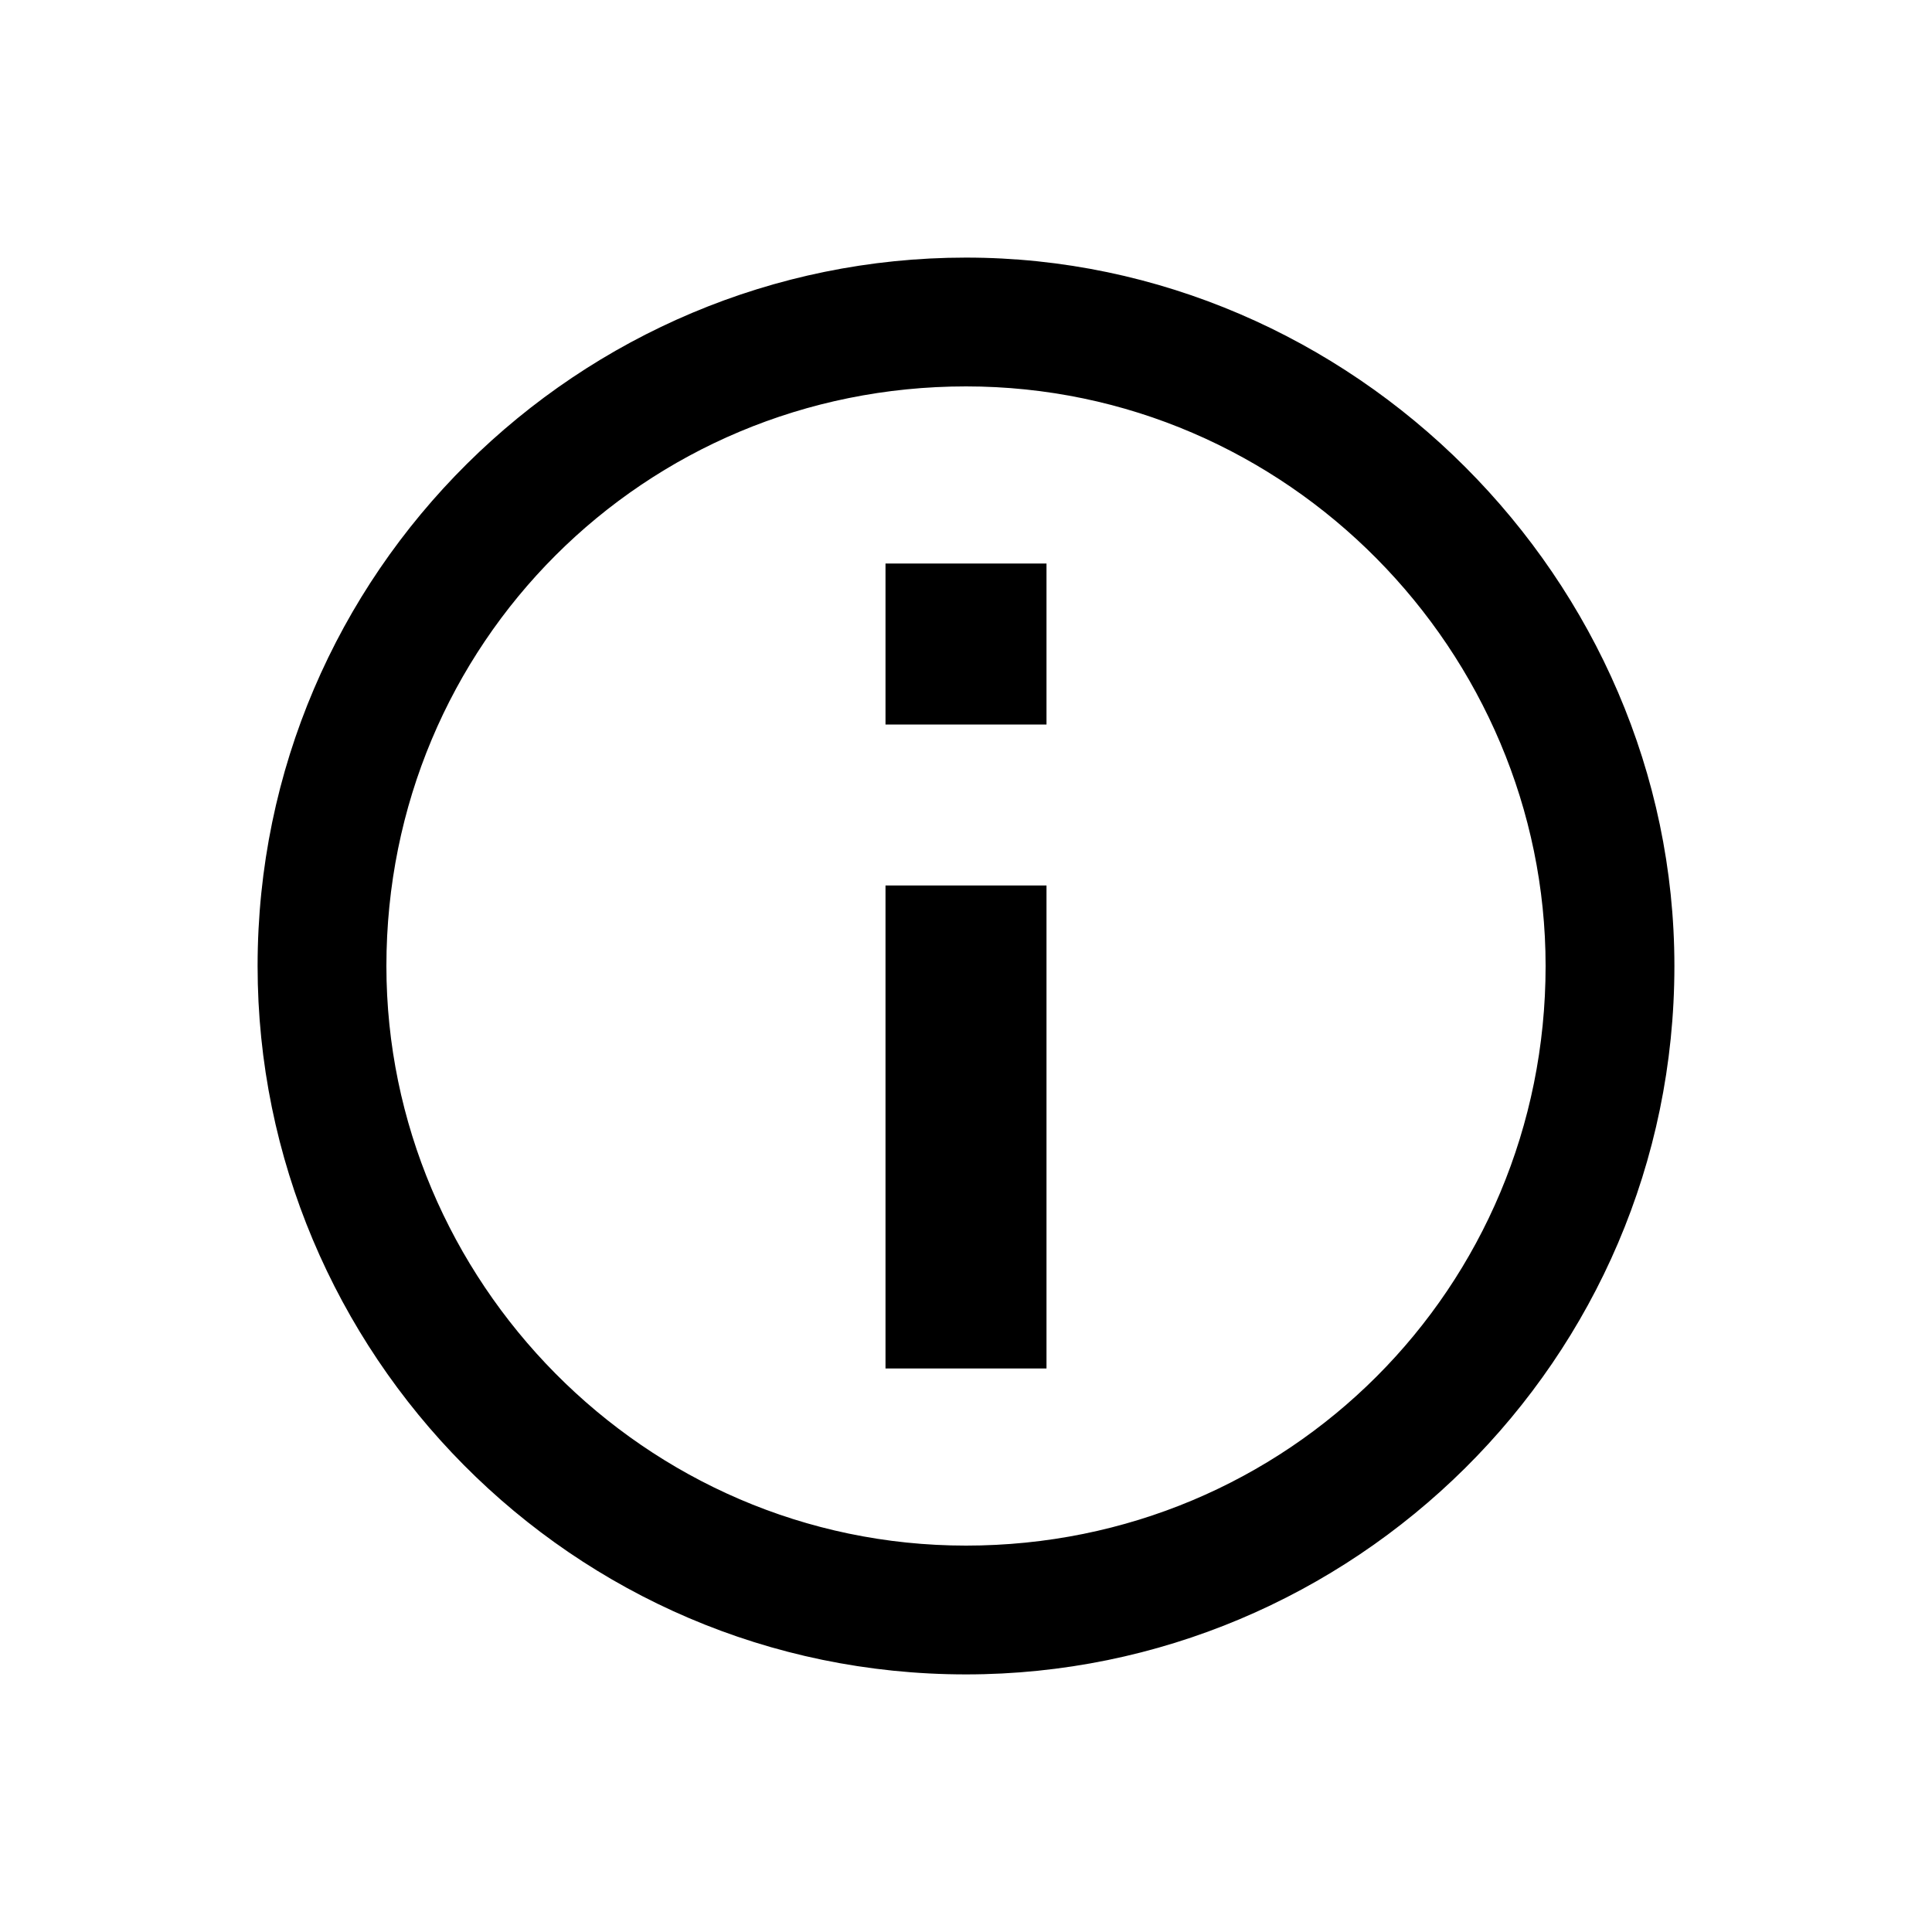
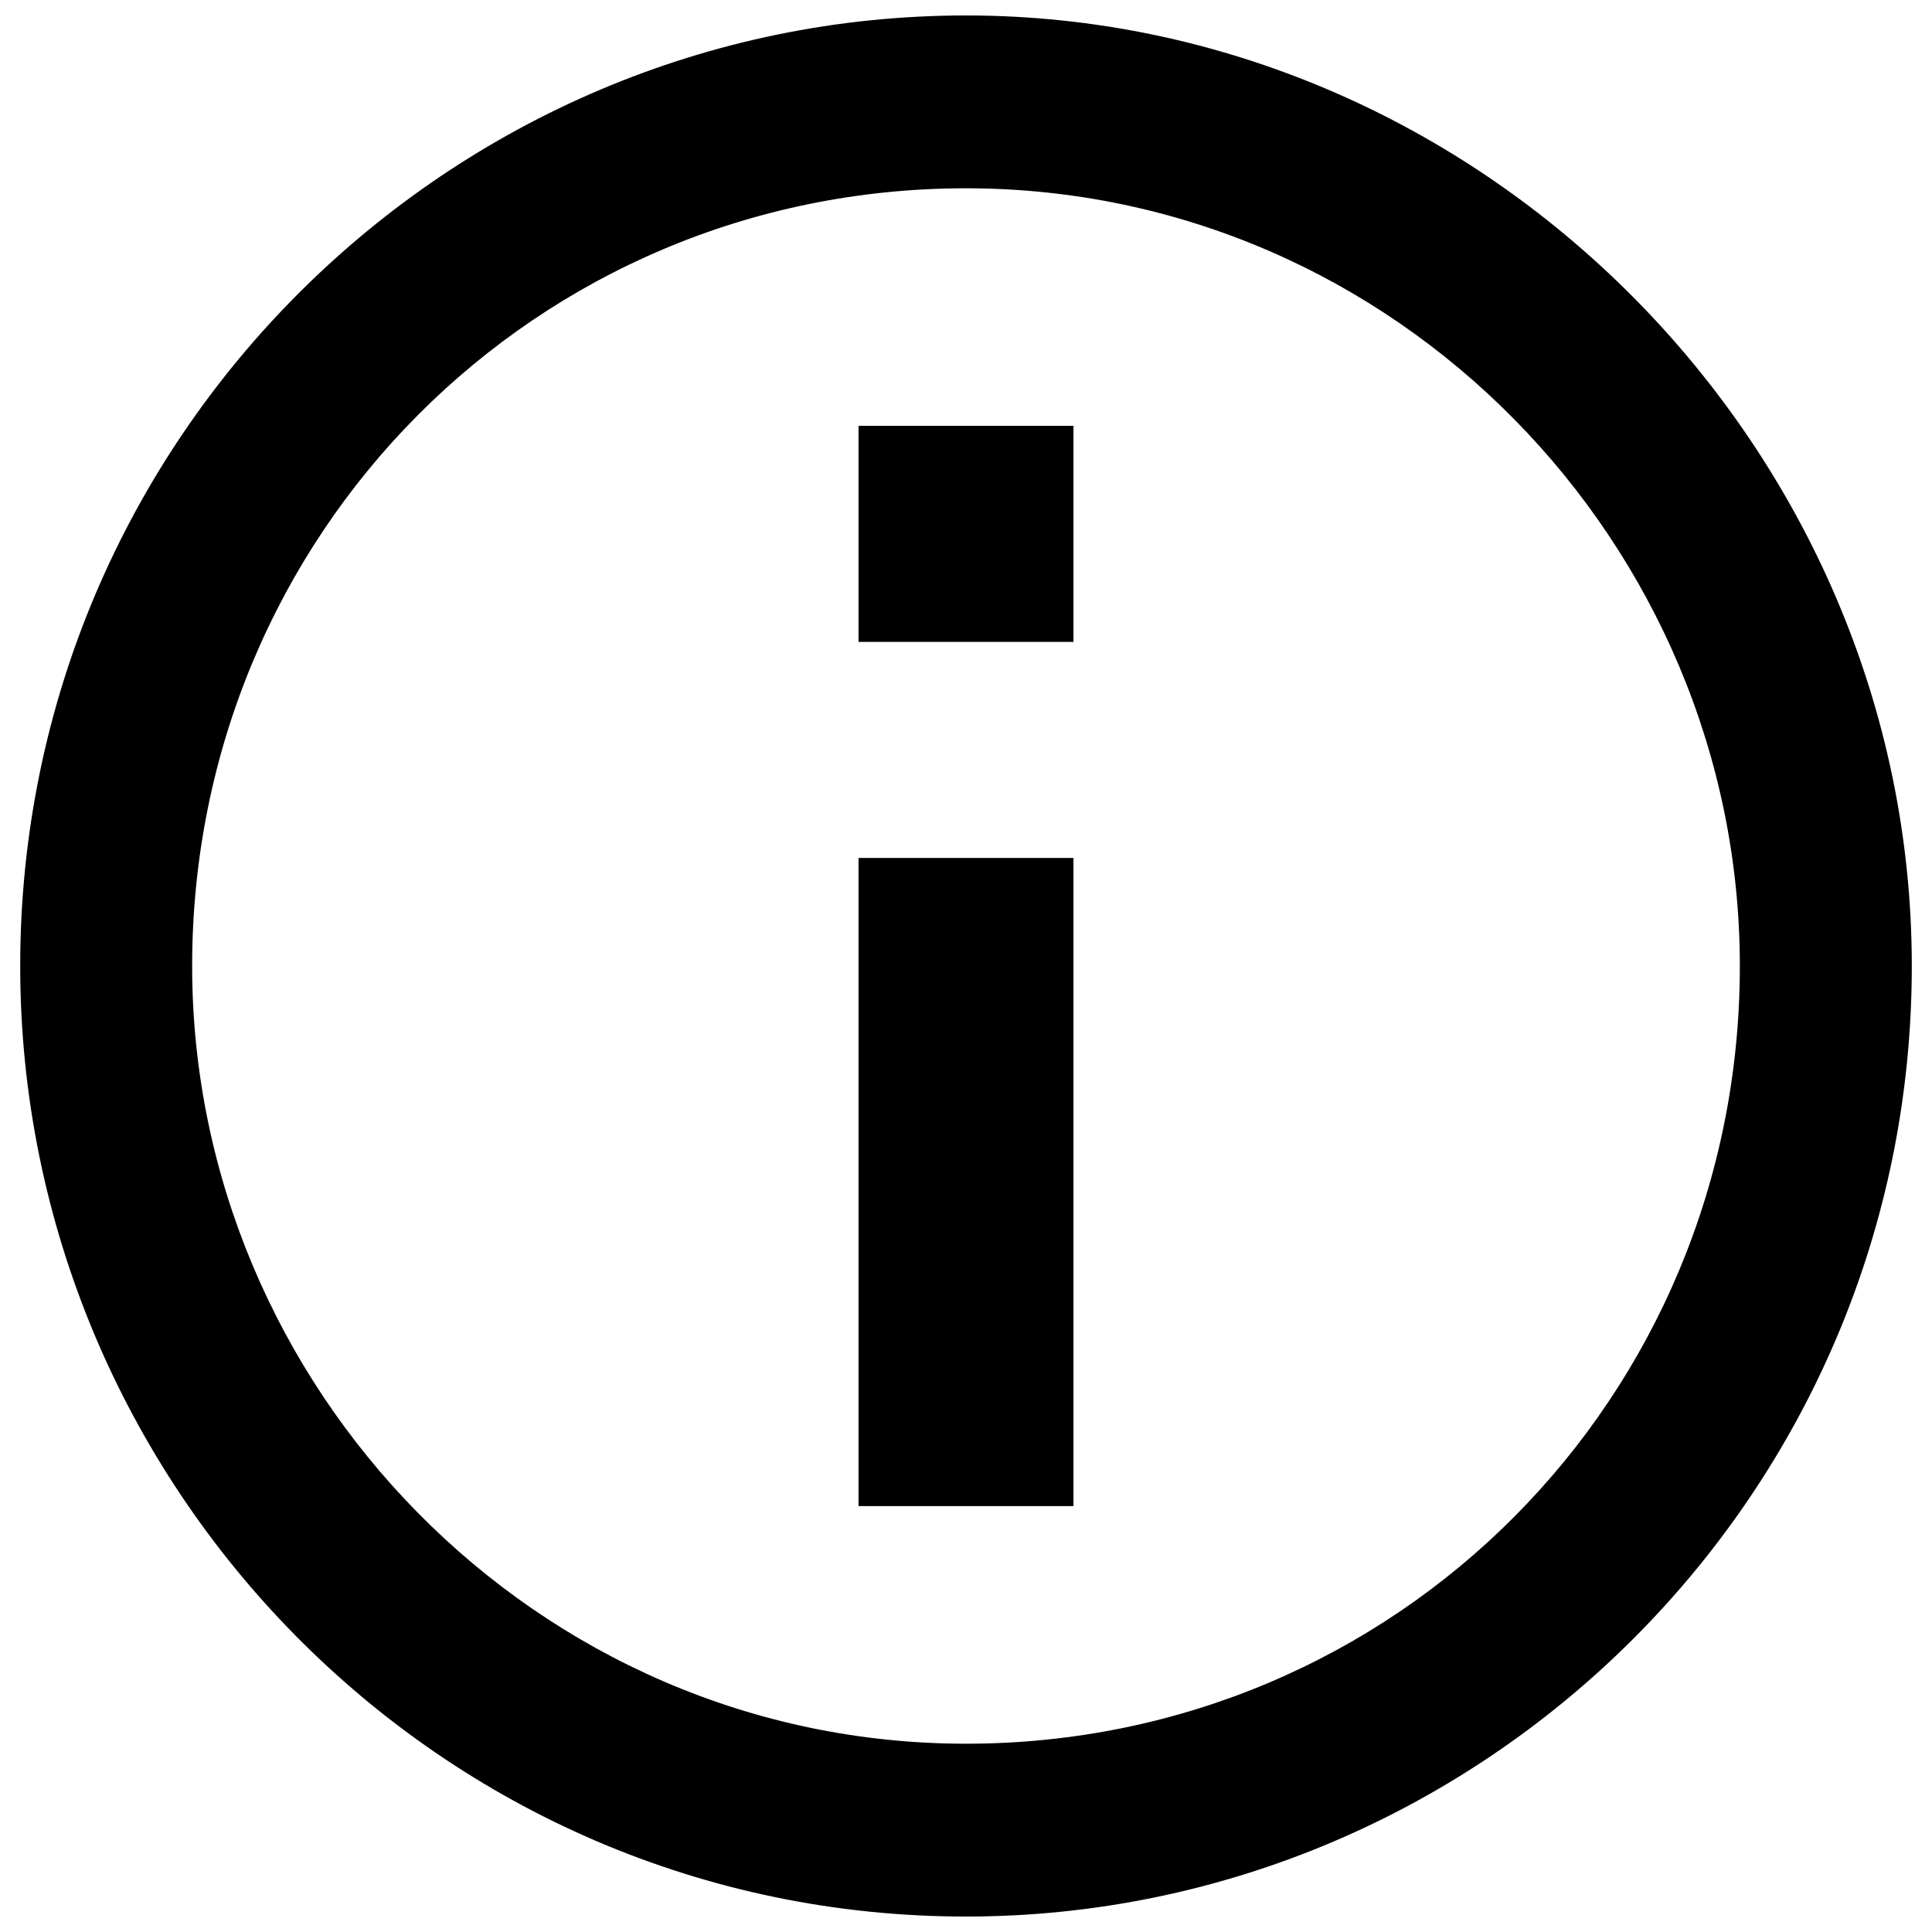
- <svg xmlns="http://www.w3.org/2000/svg" width="24" height="24" viewBox="0 0 24 24">
-   <path d="M12 3.2c-4.8 0-8.8 3.9-8.8 8.8 0 4.8 3.9 8.8 8.8 8.8 4.8 0 8.8-3.9 8.8-8.8 0-4.8-4-8.8-8.8-8.8zm0 16c-4 0-7.2-3.3-7.2-7.2C4.8 8 8 4.8 12 4.8s7.2 3.3 7.2 7.2c0 4-3.2 7.2-7.2 7.2zM11 17h2v-6h-2v6zm0-8h2V7h-2v2z" />
+ <svg xmlns="http://www.w3.org/2000/svg" version="1.1" viewBox="0 0 24 24">
+   <path d="m12 0.192c-6.408 0-11.749 5.233-11.749 11.808 0 6.441 5.207 11.808 11.749 11.808 6.408 0 11.749-5.233 11.749-11.808 0-6.441-5.34-11.808-11.749-11.808zm0 21.469c-5.34 0-9.613-4.428-9.613-9.661 0-5.367 4.272-9.661 9.613-9.661 5.34 0 9.613 4.428 9.613 9.661 0 5.367-4.272 9.661-9.613 9.661zm-1.335-2.952h2.67v-8.051h-2.67zm0-10.735h2.67v-2.684h-2.67z" stroke-width="1.338" />
</svg>
